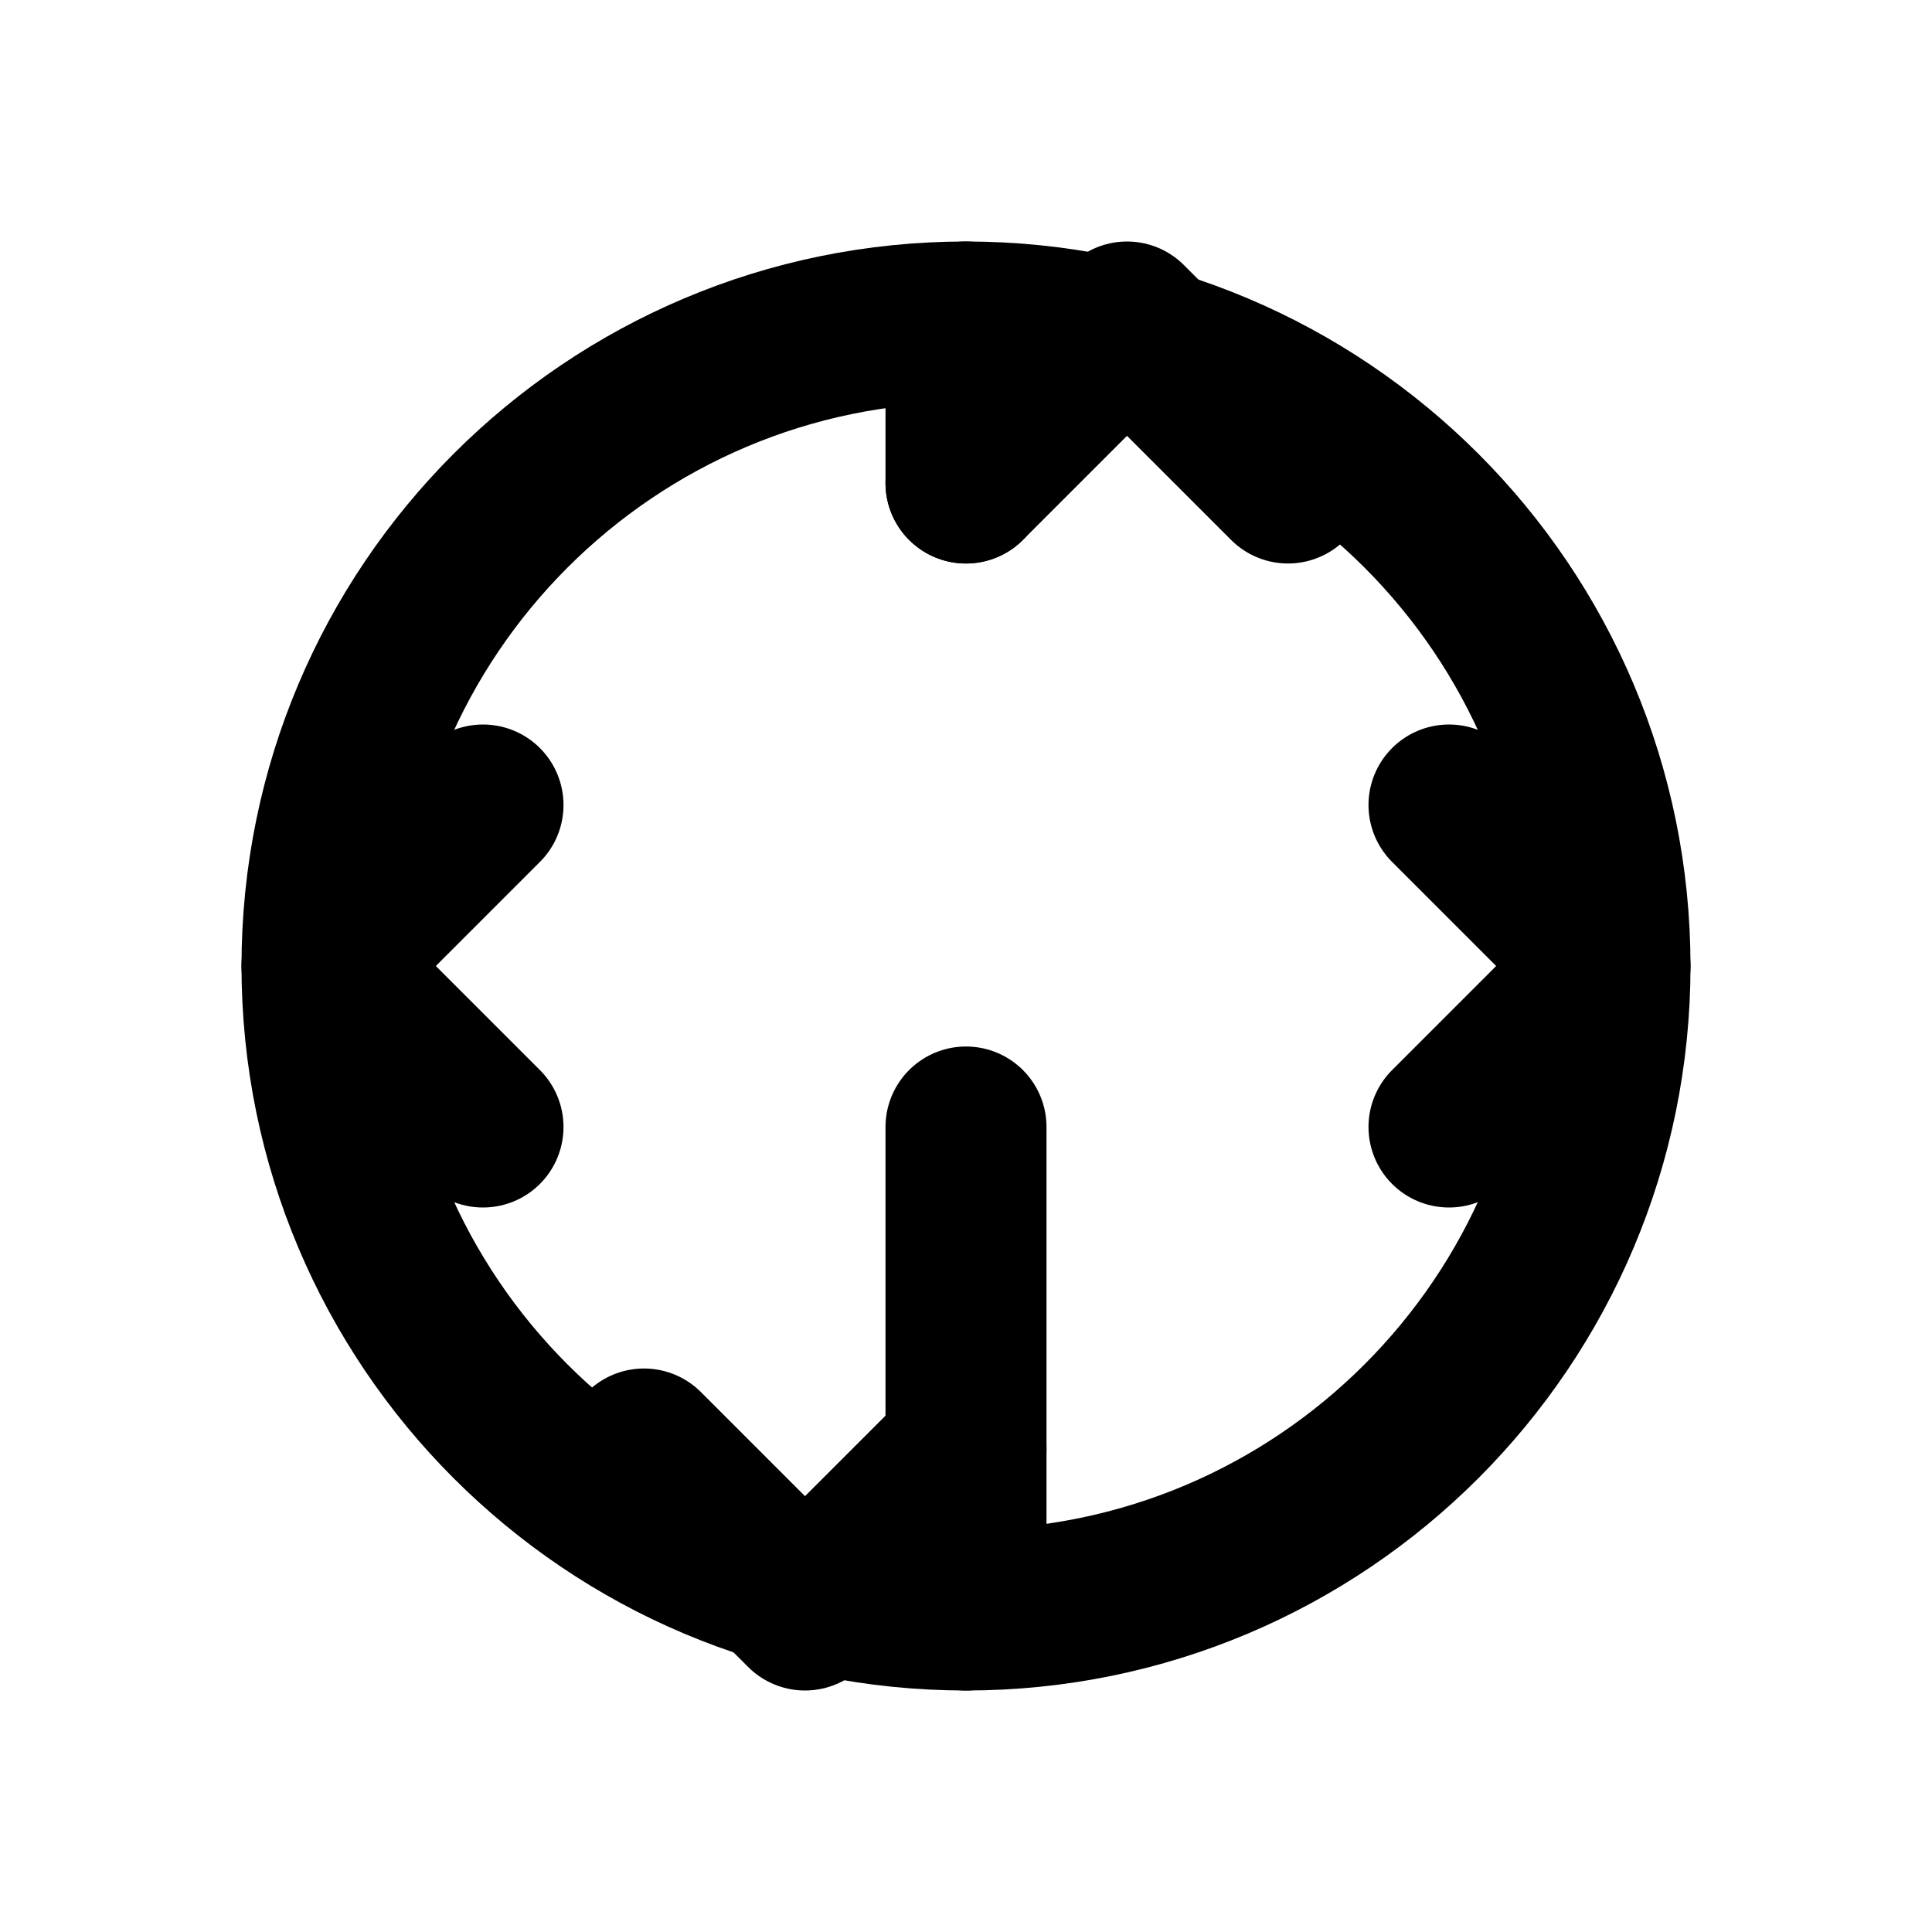
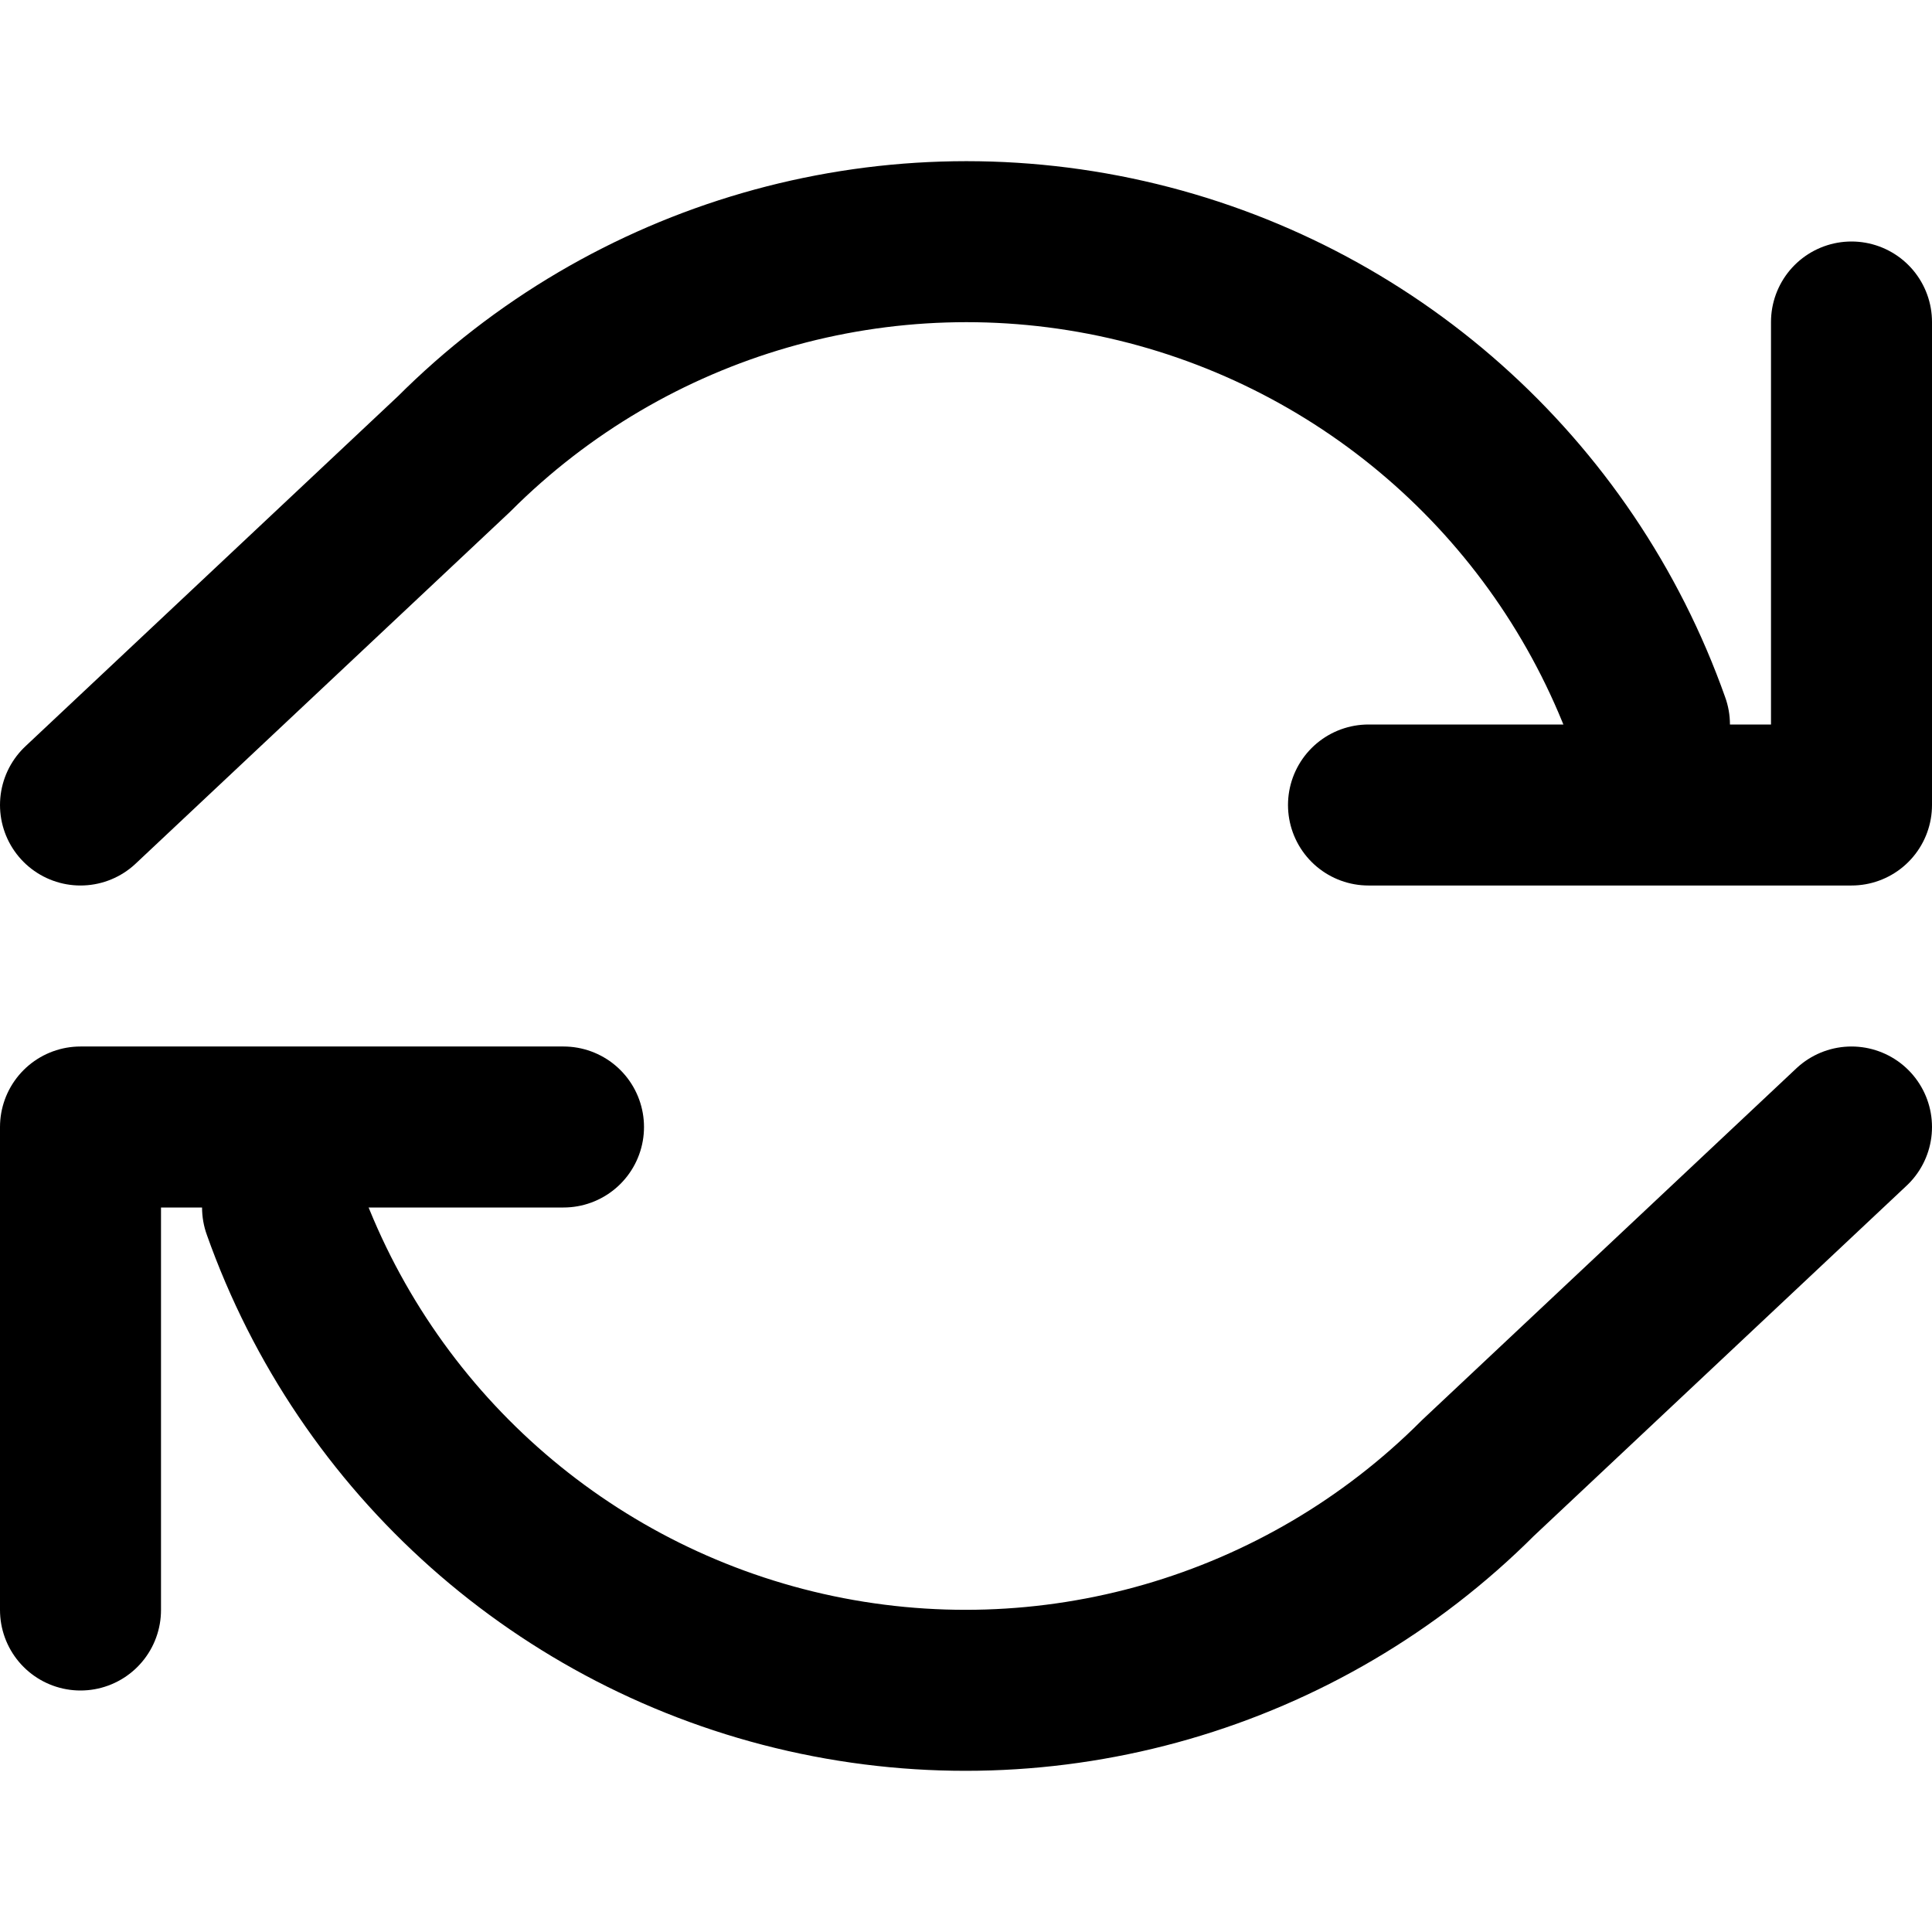
<svg xmlns="http://www.w3.org/2000/svg" width="24" height="24" viewBox="0 0 24 24" fill="none" stroke="currentColor" stroke-width="2" stroke-linecap="round" stroke-linejoin="round">
-   <path d="M12 20v-6" />
-   <path d="M12 4v2" />
-   <path d="m18 14 2-2-2-2" />
-   <path d="m6 10-2 2 2 2" />
-   <path d="m16 6-2-2-2 2" />
-   <path d="m8 18 2 2 2-2" />
-   <circle cx="12" cy="12" r="8" />
+   <path d="M23 4v6h-6" />
+   <path d="M1 20v-6h6" />
+   <path d="M20.49 9A9 9 0 0 0 5.64 5.64L1 10m22 4l-4.64 4.36A9 9 0 0 1 3.51 15" />
</svg>
